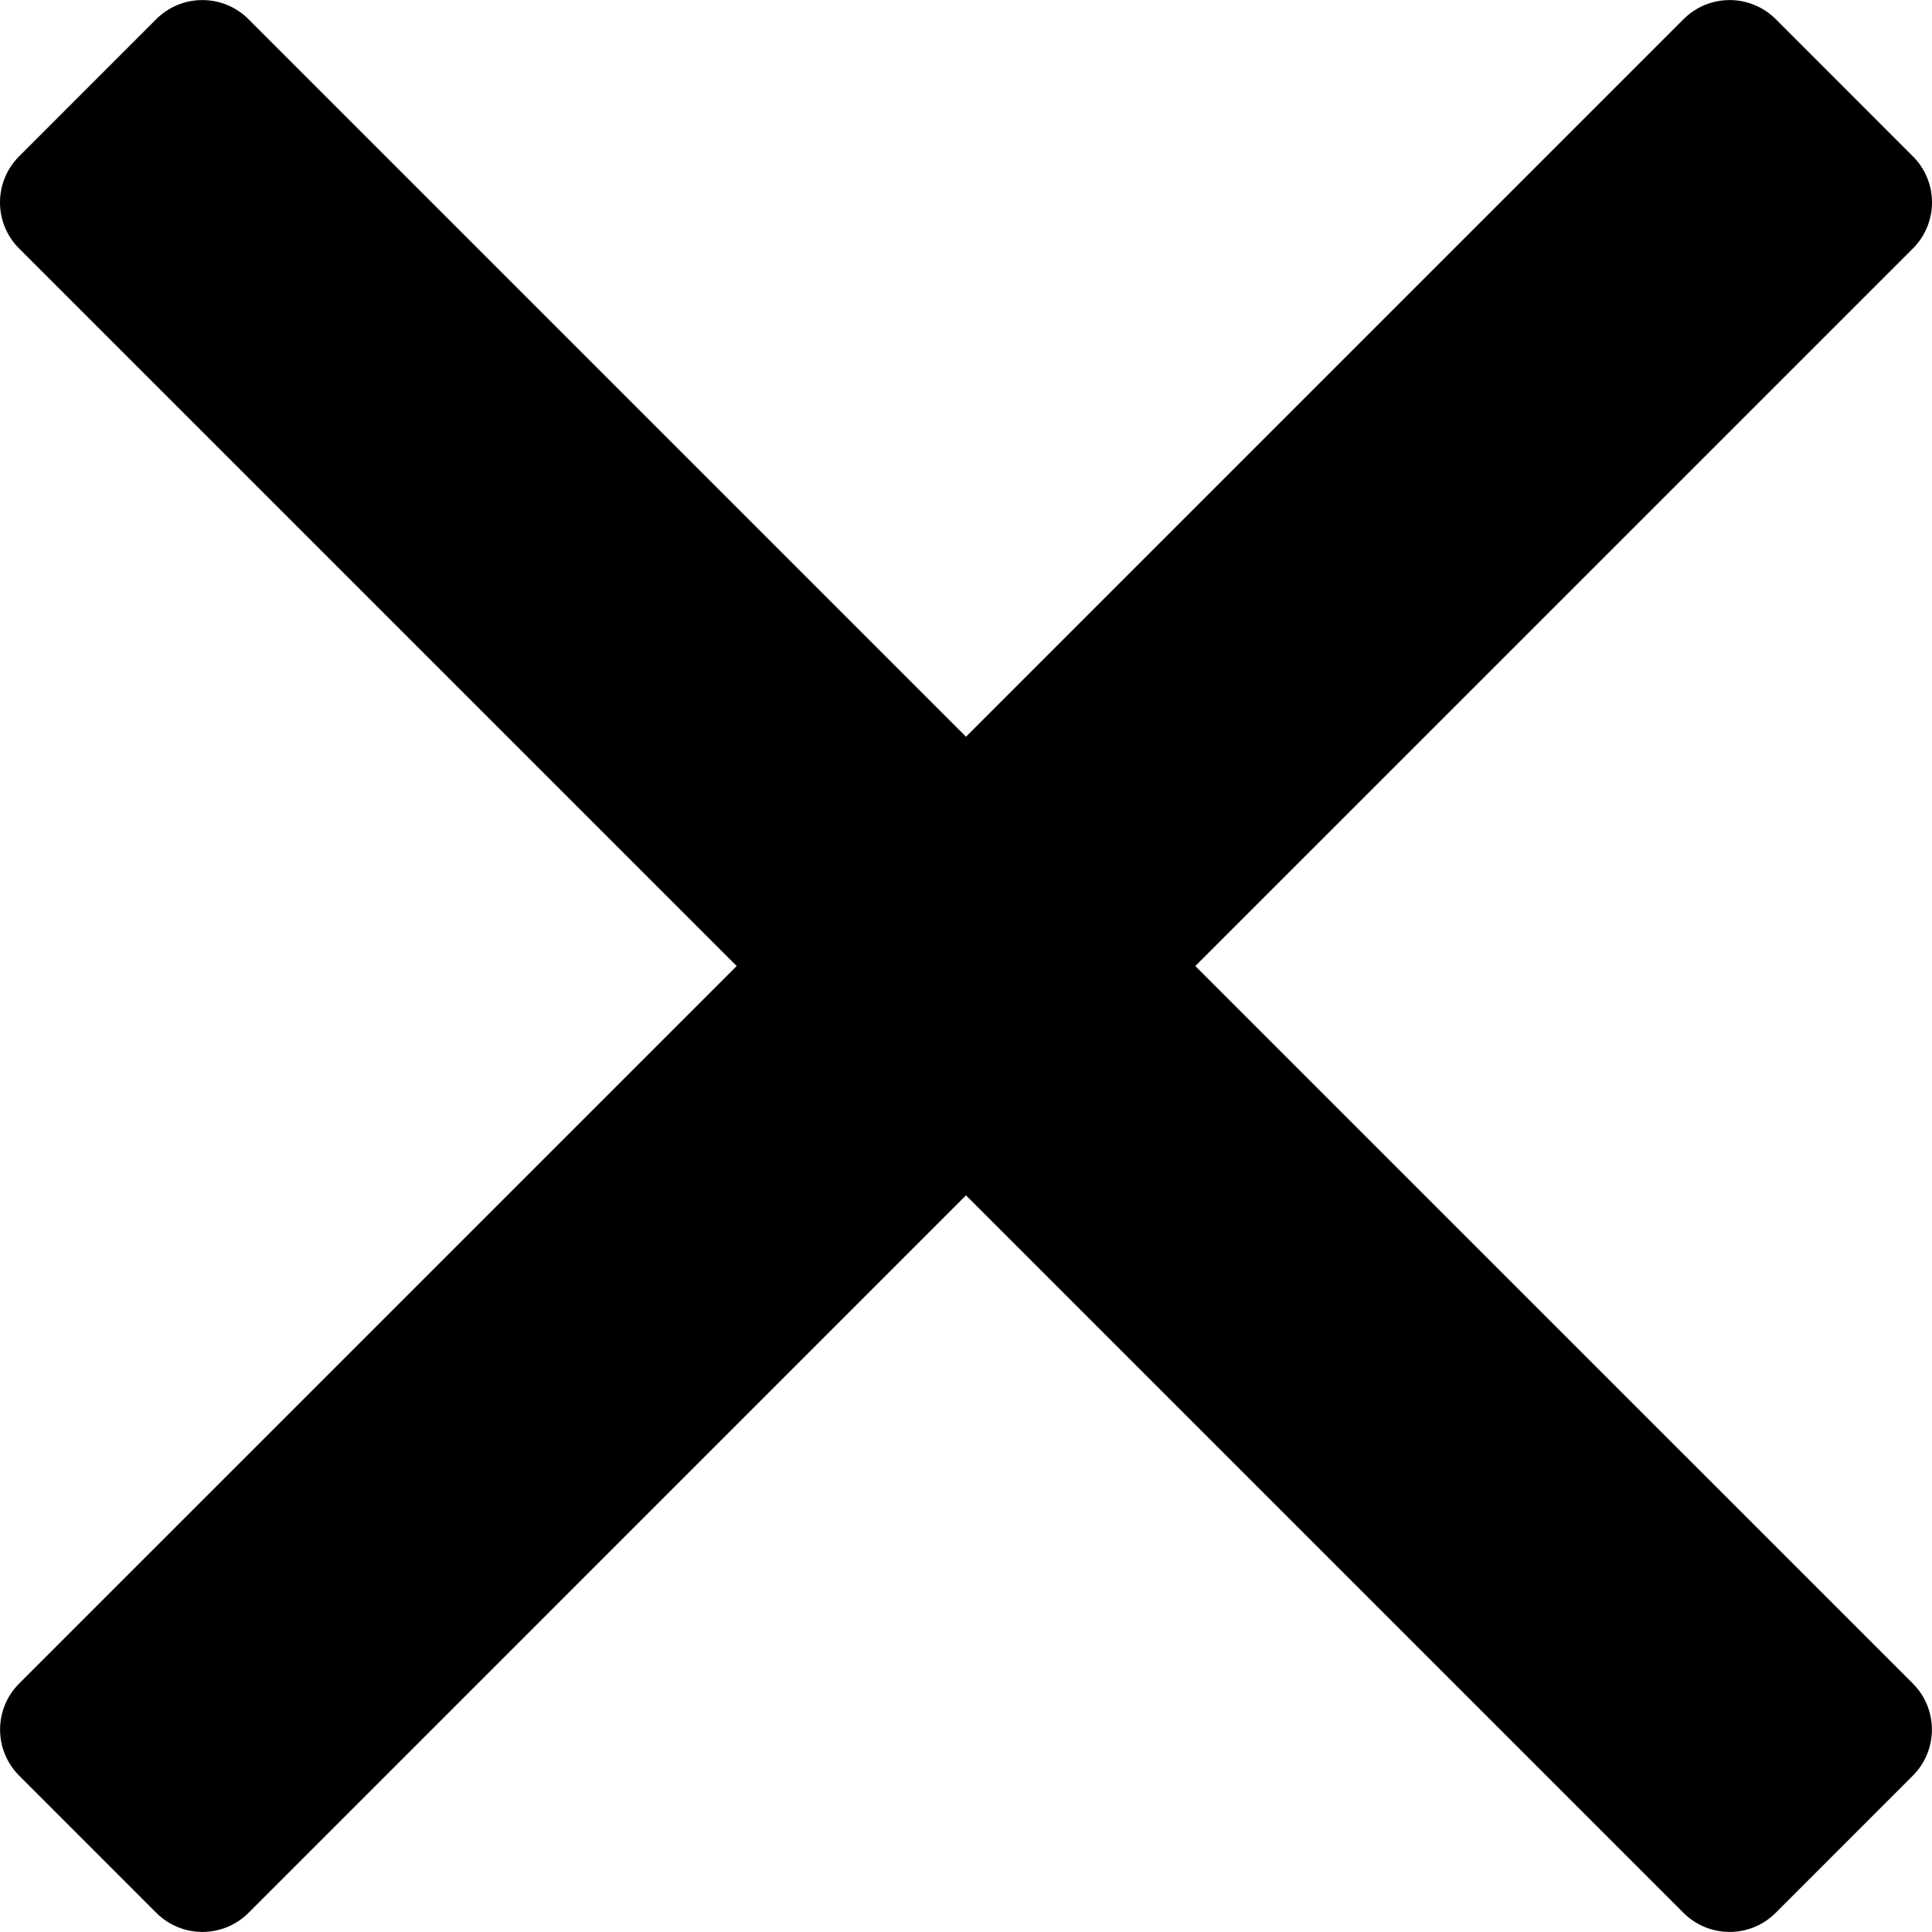
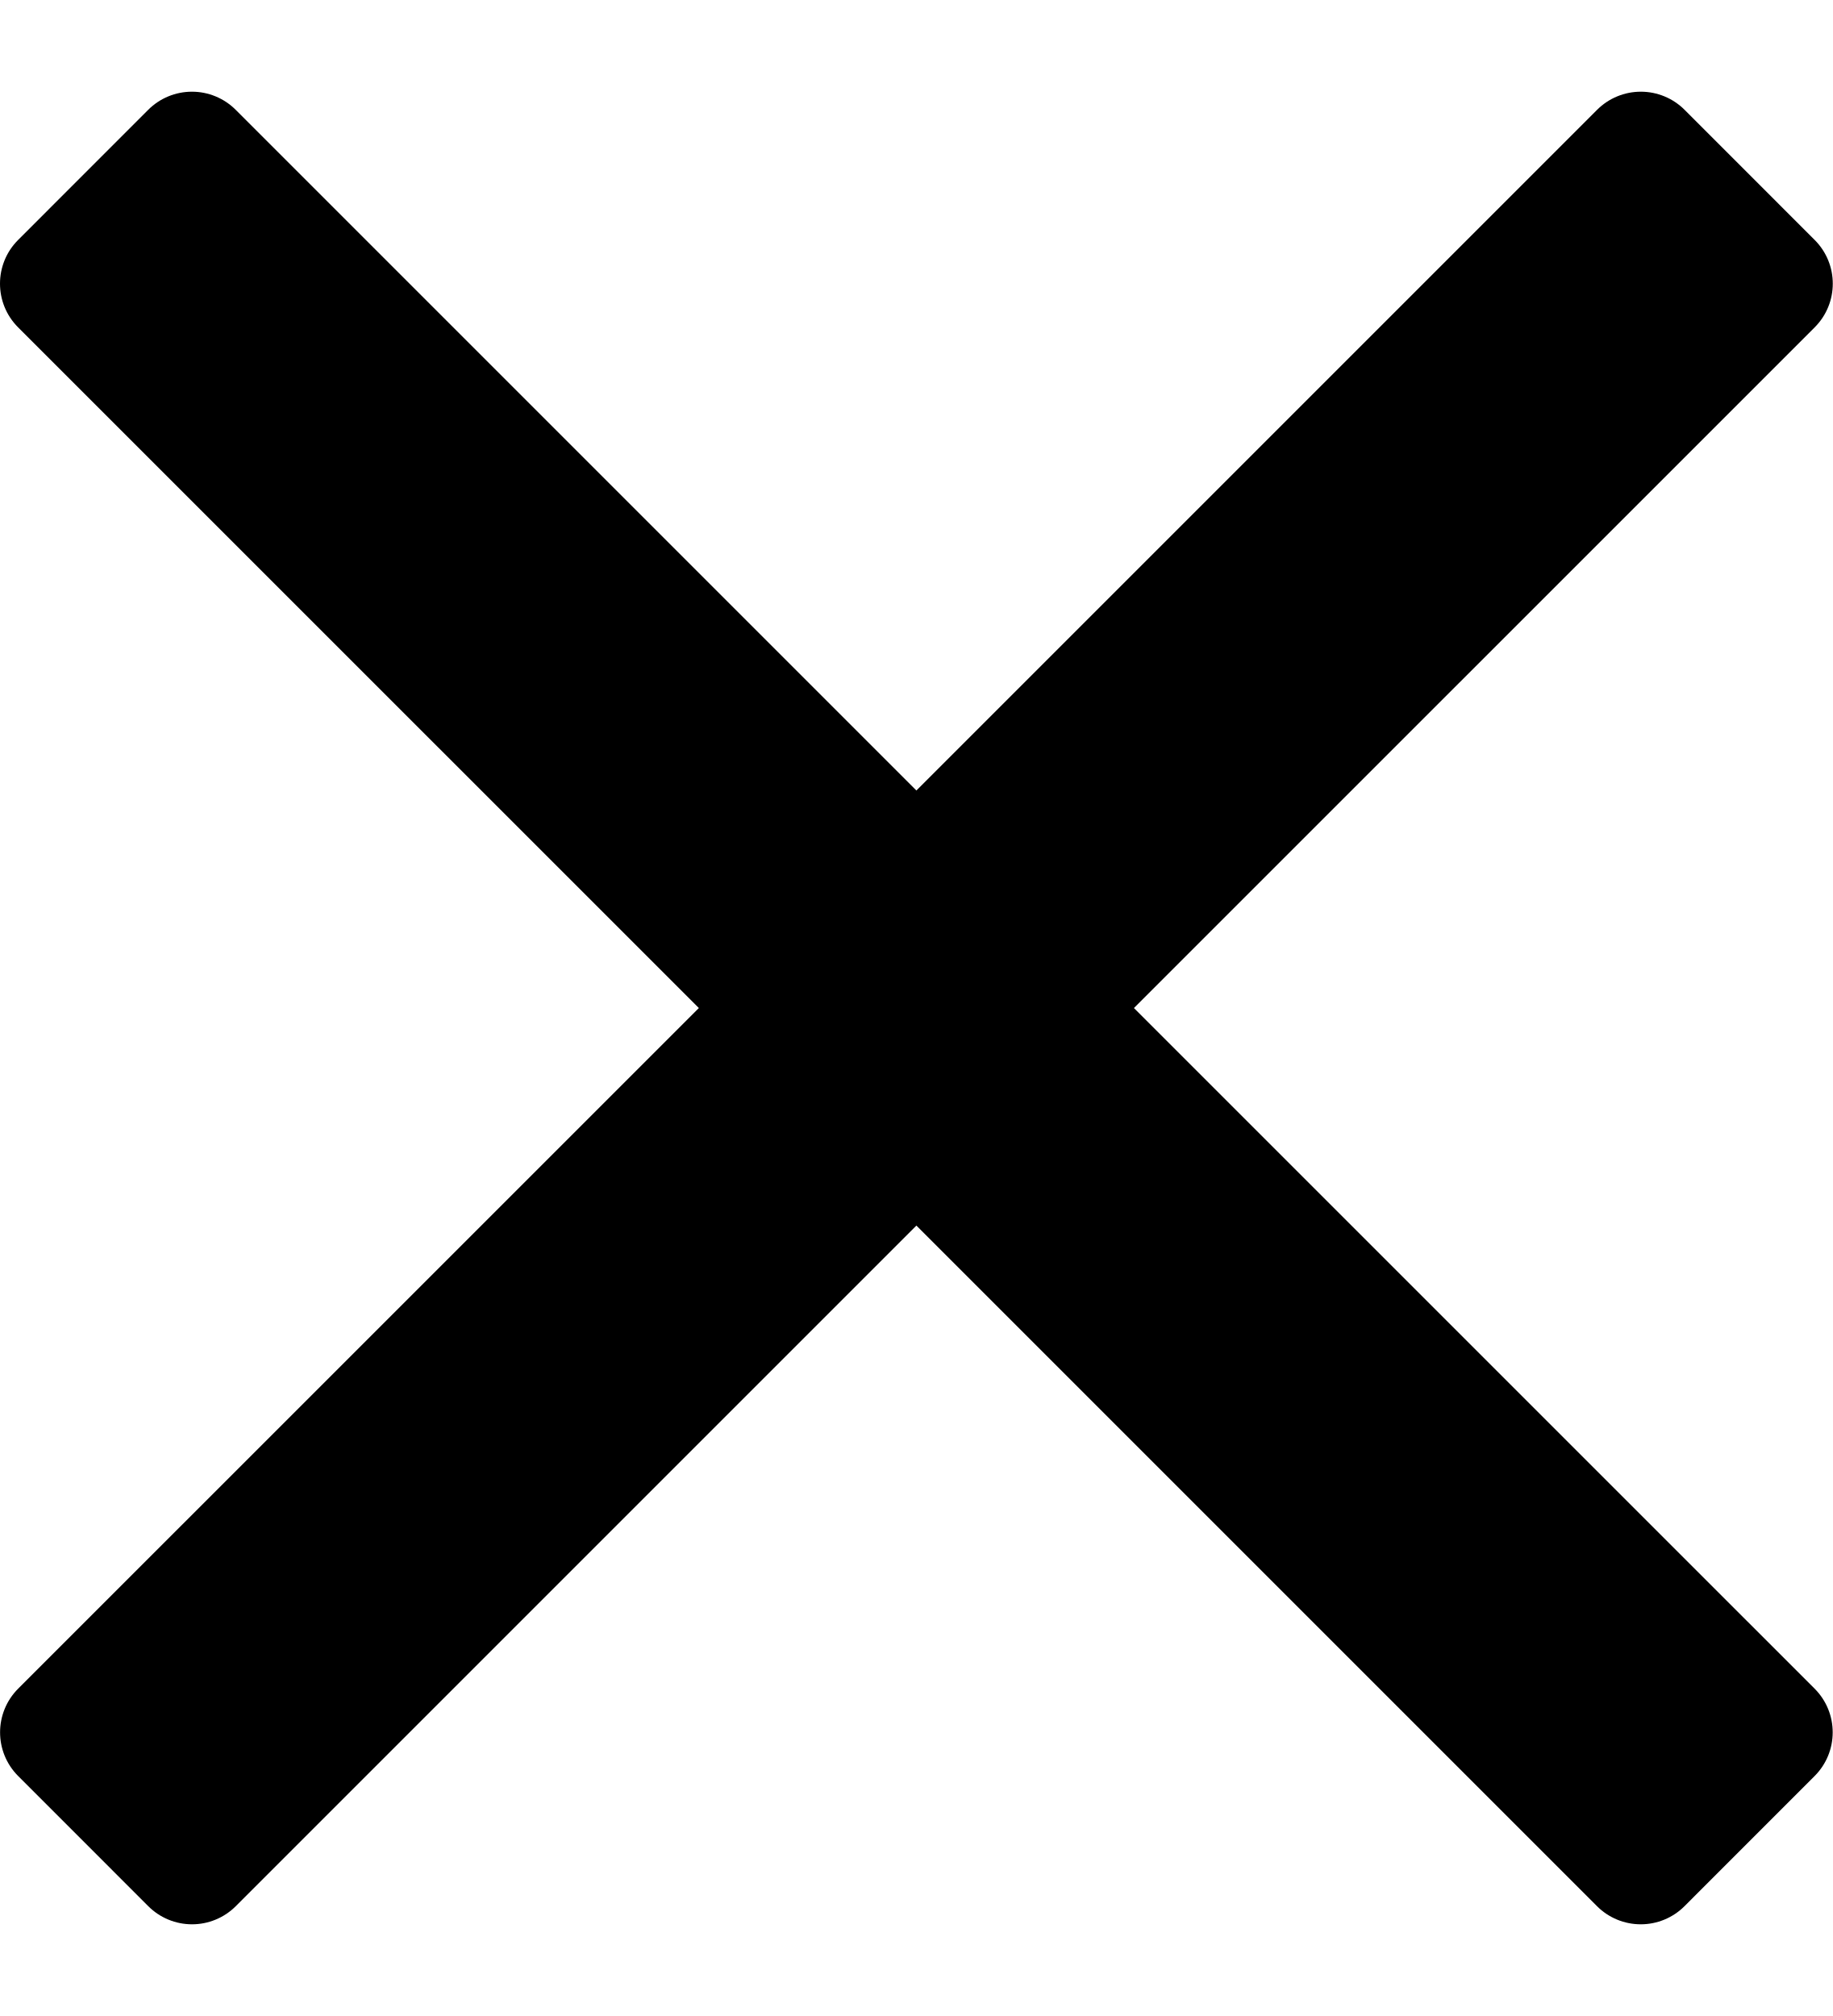
- <svg xmlns="http://www.w3.org/2000/svg" fill="currentColor" fill-rule="nonzero" height="800px" width="800px" version="1.1" id="Capa_1" viewBox="0 0 460.775 460.775" xml:space="preserve">
-   <path d="M285.08,230.397L456.218,59.27c6.076-6.077,6.076-15.911,0-21.986L423.511,4.565c-2.913-2.911-6.866-4.55-10.992-4.55  c-4.127,0-8.08,1.639-10.993,4.55l-171.138,171.14L59.25,4.565c-2.913-2.911-6.866-4.55-10.993-4.55  c-4.126,0-8.08,1.639-10.992,4.55L4.558,37.284c-6.077,6.075-6.077,15.909,0,21.986l171.138,171.128L4.575,401.505  c-6.074,6.077-6.074,15.911,0,21.986l32.709,32.719c2.911,2.911,6.865,4.55,10.992,4.55c4.127,0,8.08-1.639,10.994-4.55  l171.117-171.12l171.118,171.12c2.913,2.911,6.866,4.55,10.993,4.55c4.128,0,8.081-1.639,10.992-4.55l32.709-32.719  c6.074-6.075,6.074-15.909,0-21.986L285.08,230.397z" />
+ <svg xmlns="http://www.w3.org/2000/svg" fill="currentColor" fill-rule="nonzero" width="60pt" height="66pt" version="1.1" id="Capa_1" viewBox="0 0 460.775 460.775" preserveAspectRatio="xMidYMid meet" xml:space="preserve">
+   <path d="M285.08,230.397L456.218,59.27c6.076-6.077,6.076-15.911,0-21.986L423.511,4.565c-2.913-2.911-6.866-4.55-10.992-4.55     c-4.127,0-8.08,1.639-10.993,4.55l-171.138,171.14L59.25,4.565c-2.913-2.911-6.866-4.55-10.993-4.55     c-4.126,0-8.08,1.639-10.992,4.55L4.558,37.284c-6.077,6.075-6.077,15.909,0,21.986l171.138,171.128L4.575,401.505     c-6.074,6.077-6.074,15.911,0,21.986l32.709,32.719c2.911,2.911,6.865,4.55,10.992,4.55c4.127,0,8.08-1.639,10.994-4.55     l171.117-171.12l171.118,171.12c2.913,2.911,6.866,4.55,10.993,4.55c4.128,0,8.081-1.639,10.992-4.55l32.709-32.719     c6.074-6.075,6.074-15.909,0-21.986L285.08,230.397z" />
</svg>
